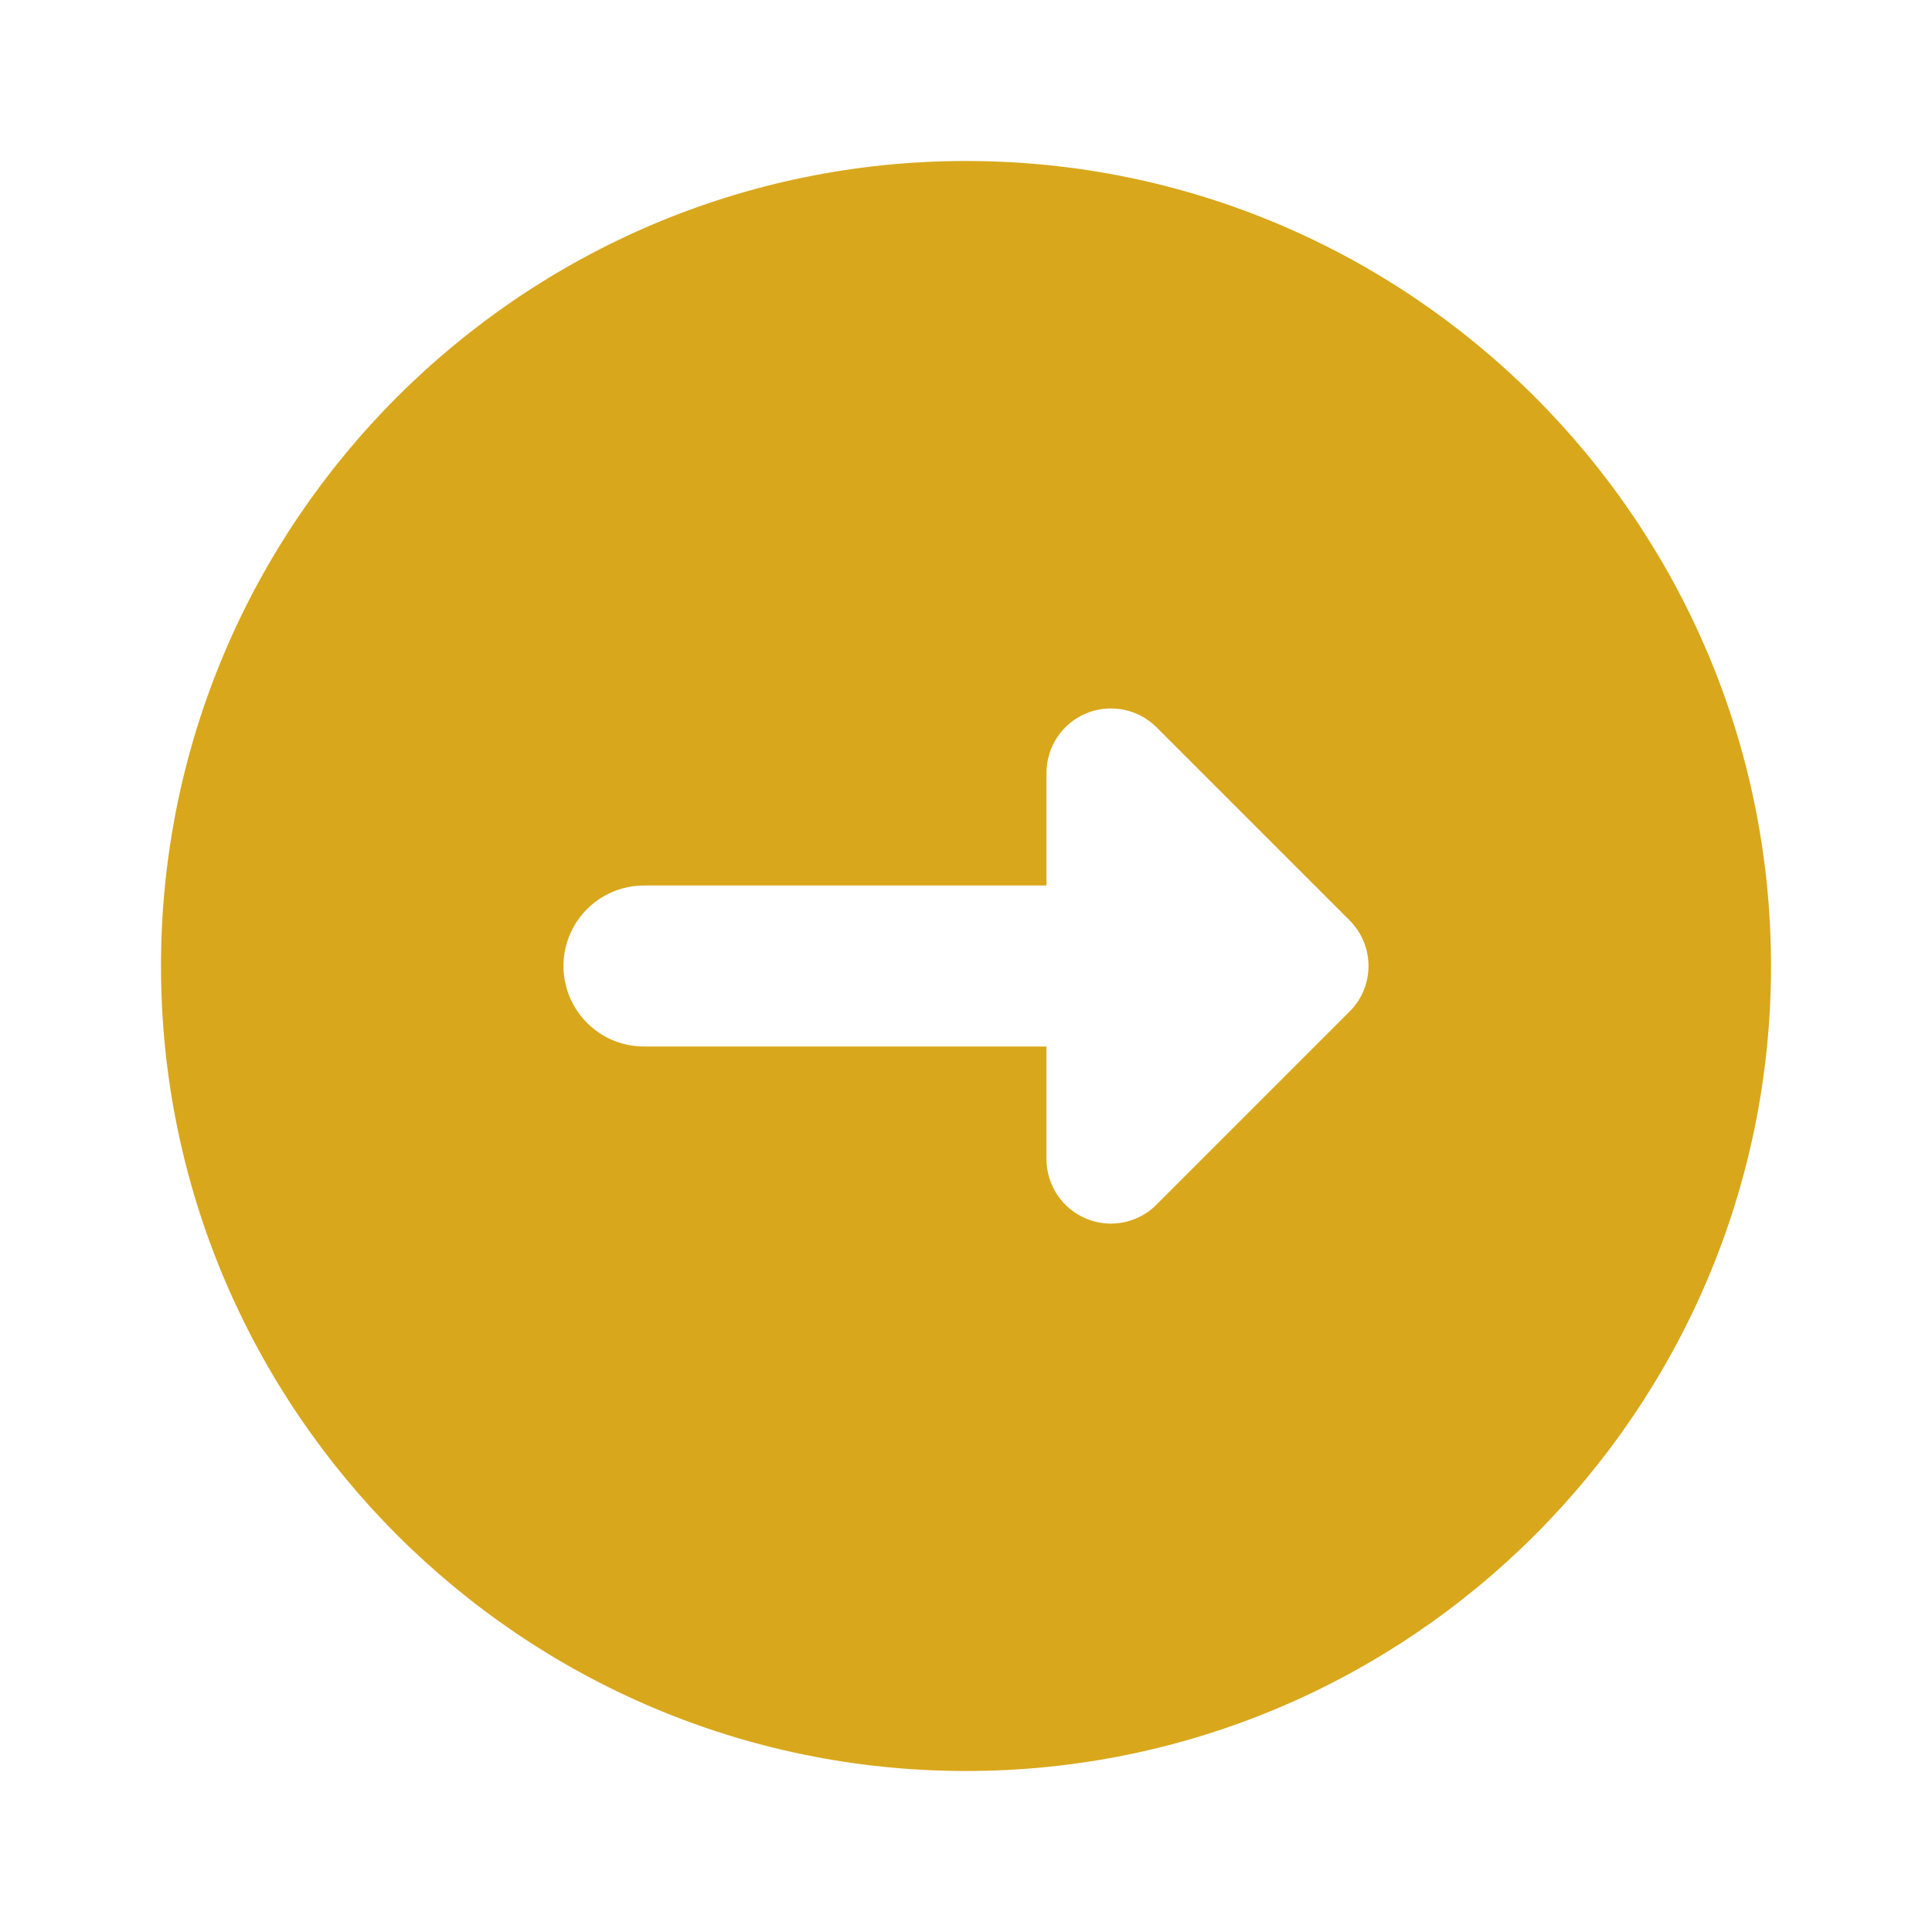
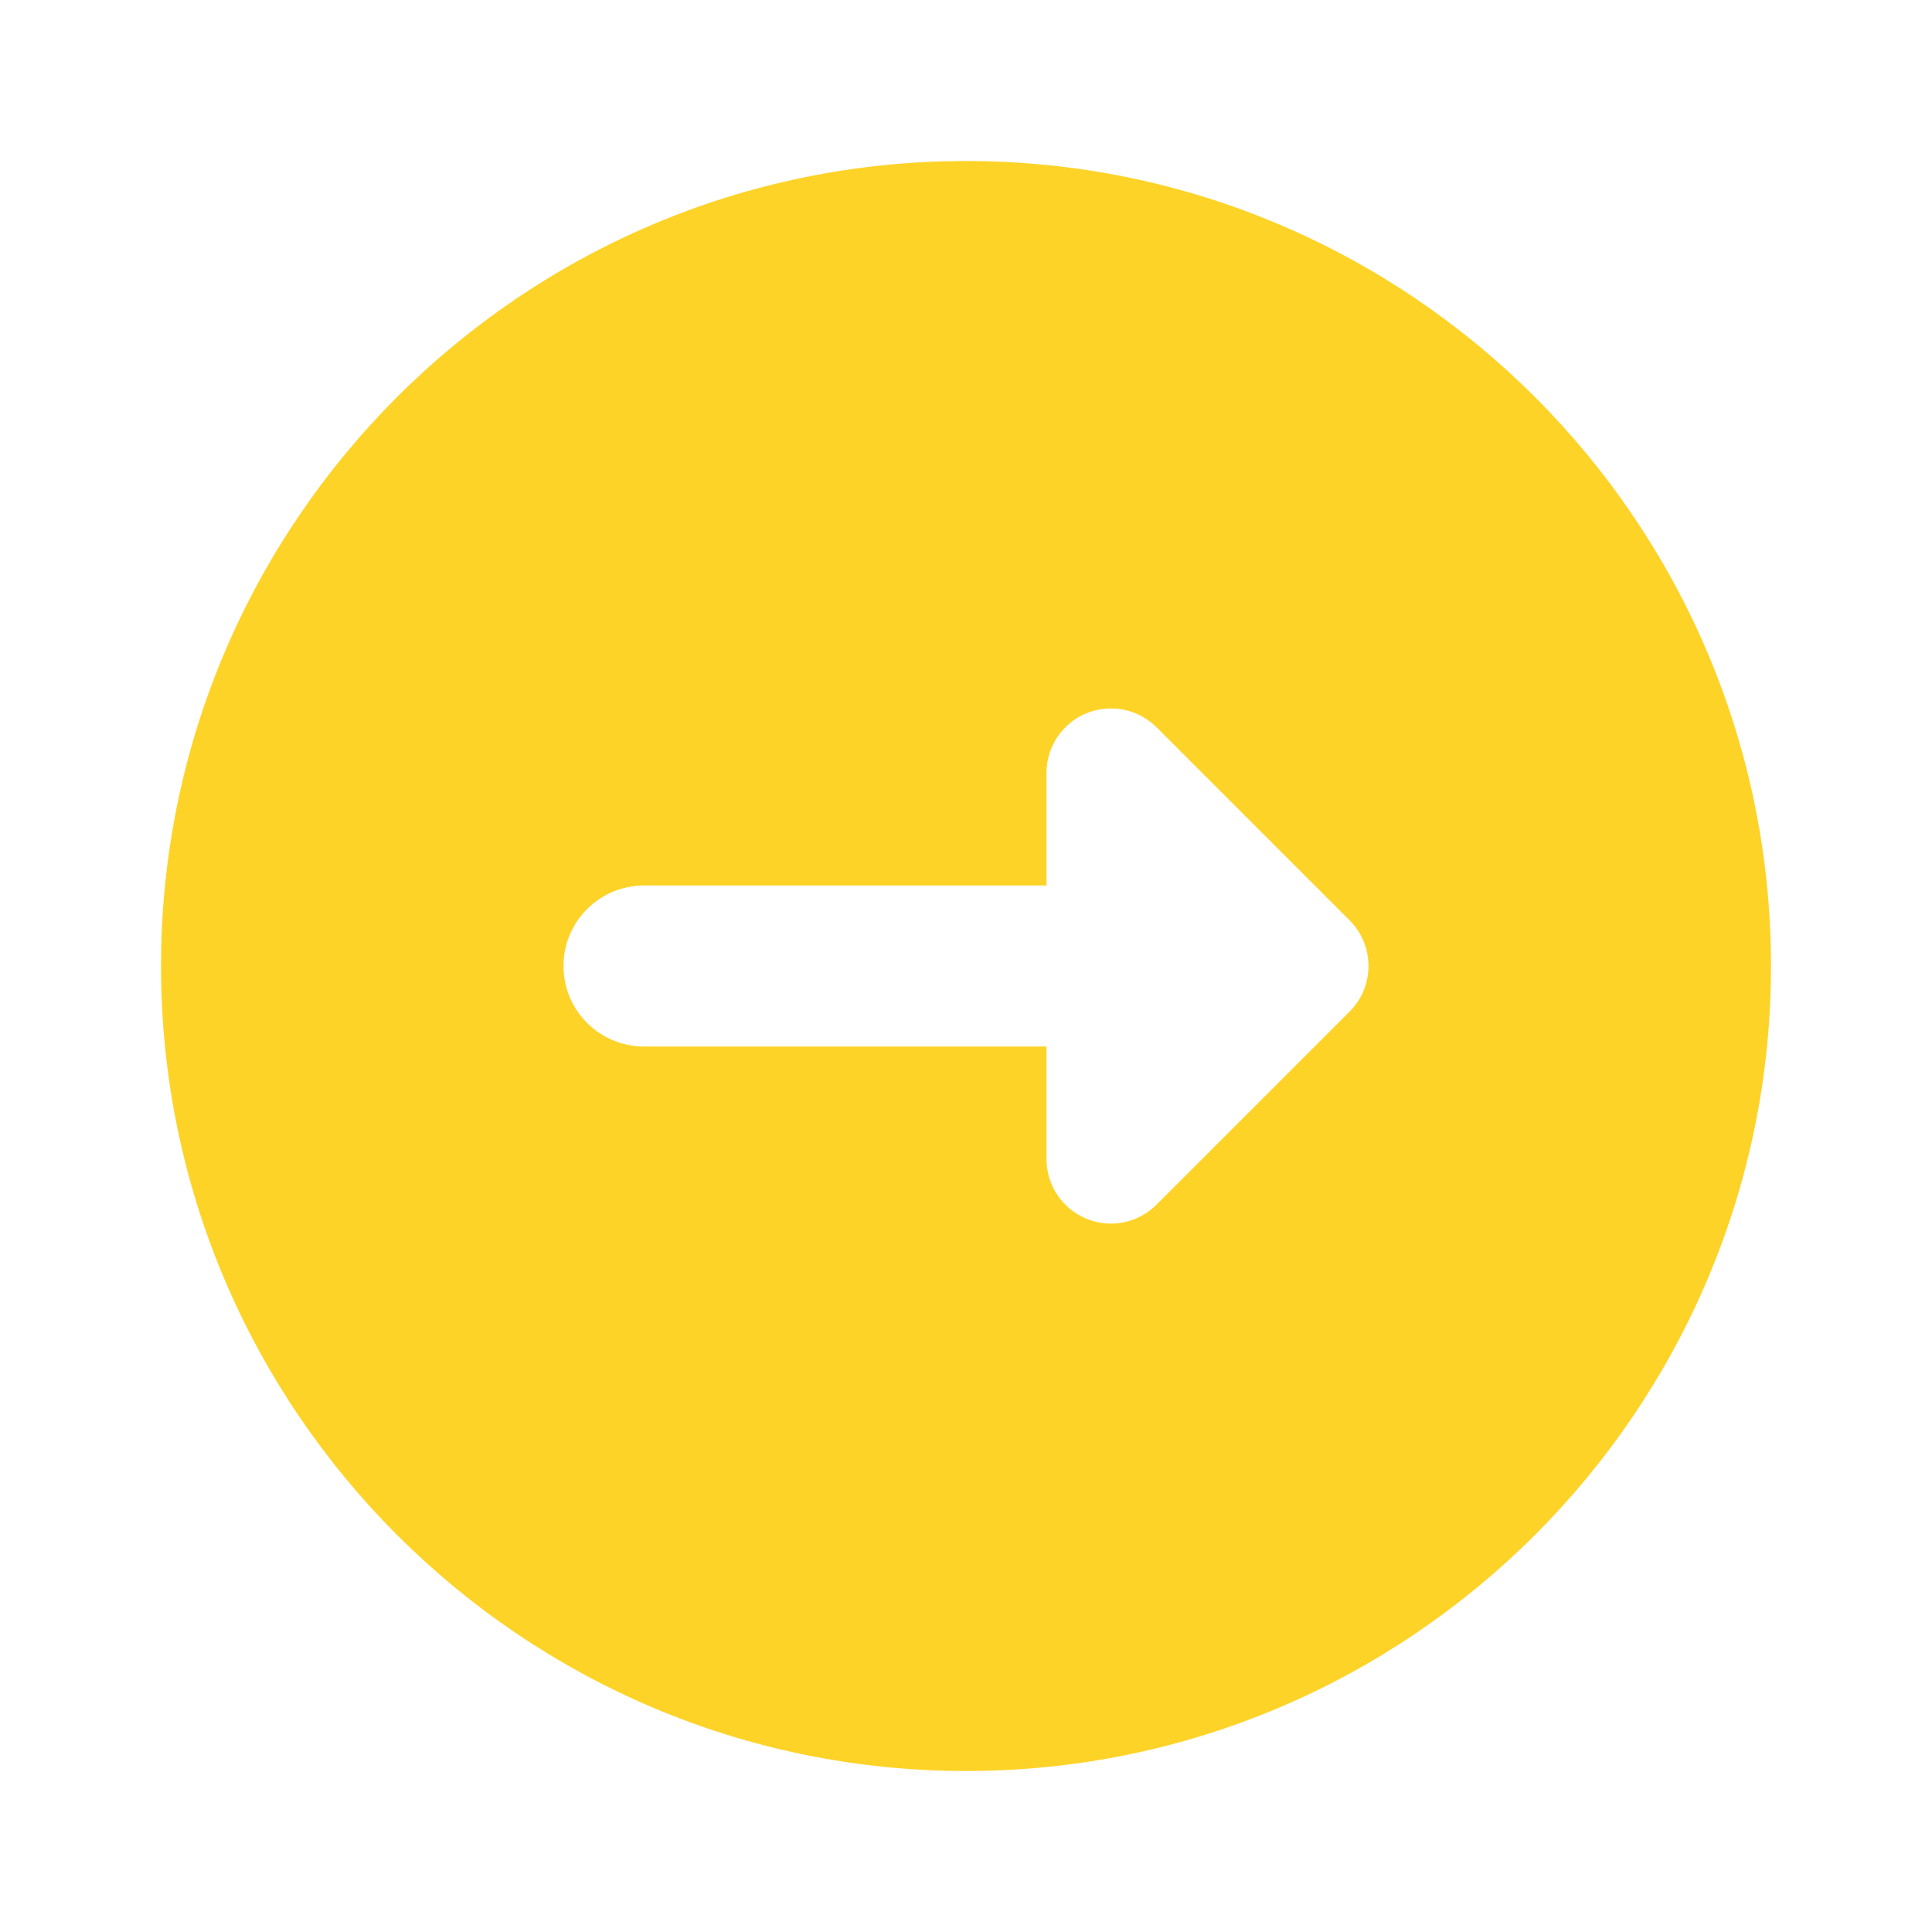
- <svg xmlns="http://www.w3.org/2000/svg" fill="#d9a71b" viewBox="0 0 24 24" width="48px" height="48px">
+ <svg xmlns="http://www.w3.org/2000/svg" fill="#fed328" viewBox="0 0 24 24" width="48px" height="48px">
  <path d="M12,2C6.486,2,2,6.486,2,12s4.486,10,10,10s10-4.486,10-10S17.514,2,12,2z M16.766,12.565l-2.4,2.4 C14.212,15.119,14.008,15.2,13.8,15.2c-0.103,0-0.207-0.02-0.306-0.061C13.195,15.015,13,14.723,13,14.4V13H8c-0.552,0-1-0.448-1-1 v0c0-0.552,0.448-1,1-1h5V9.6c0-0.323,0.195-0.615,0.494-0.739c0.3-0.123,0.643-0.055,0.872,0.173l2.4,2.4 C17.078,11.747,17.078,12.253,16.766,12.565z" />
</svg>
